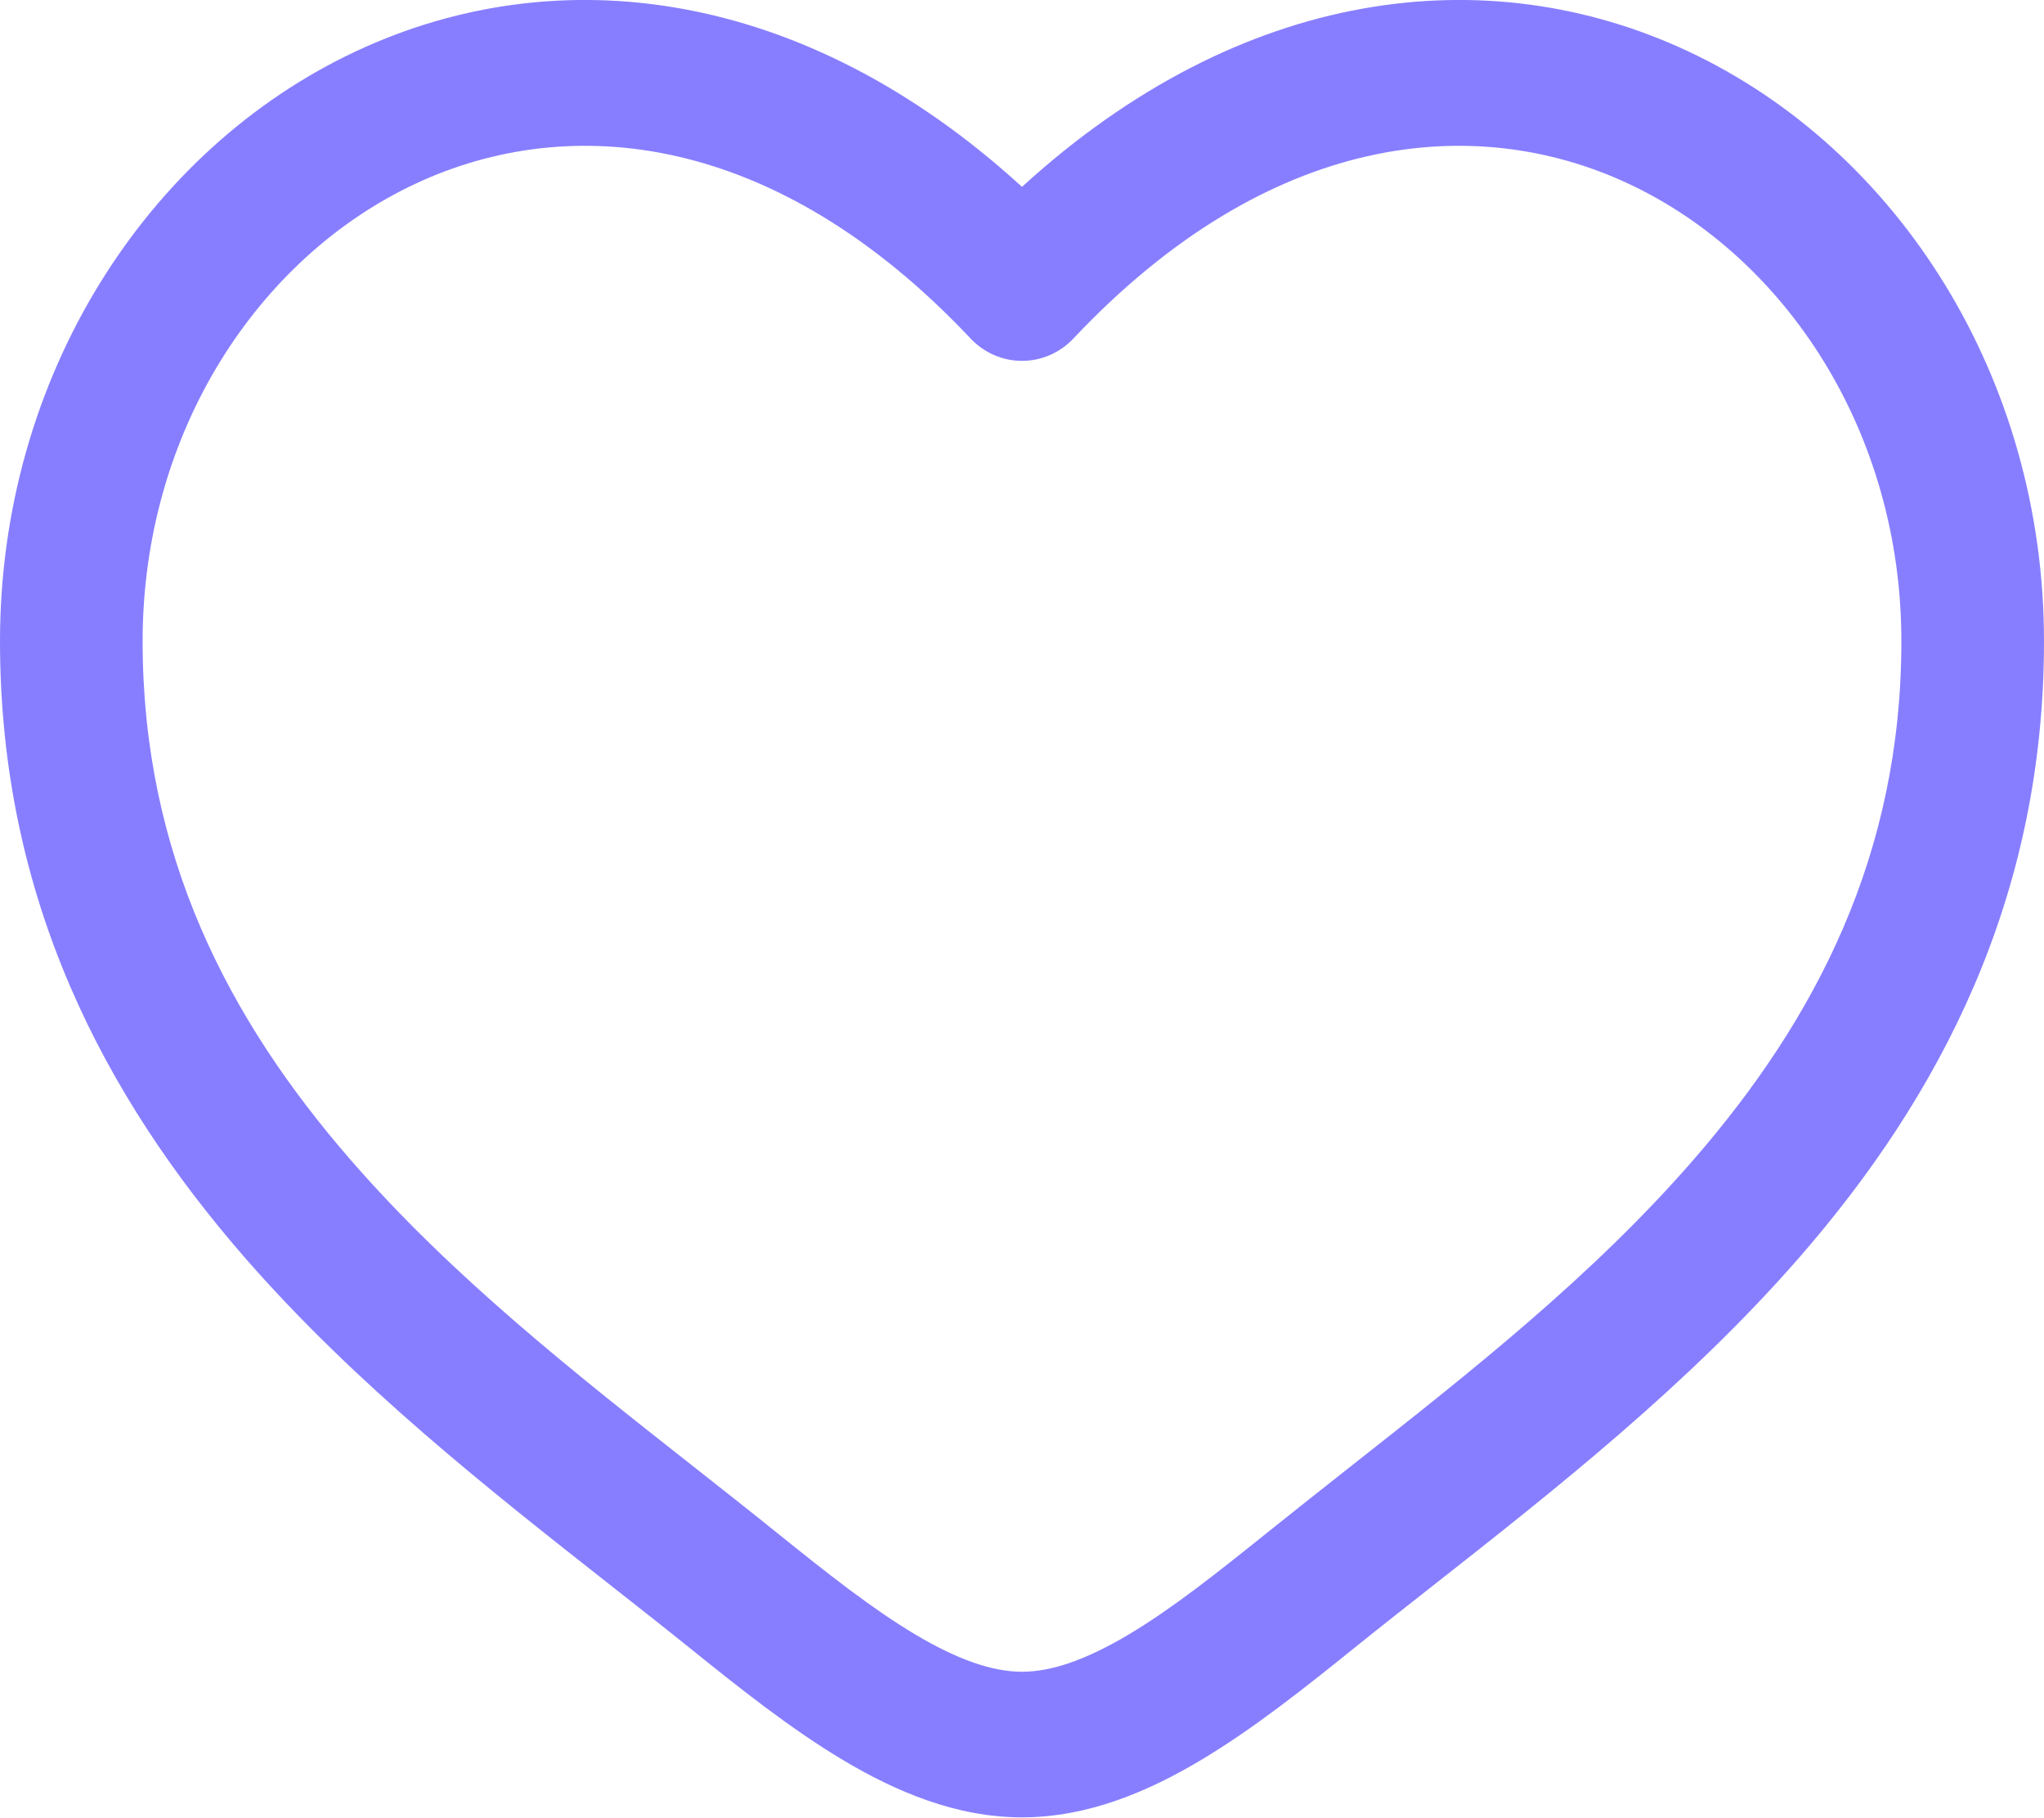
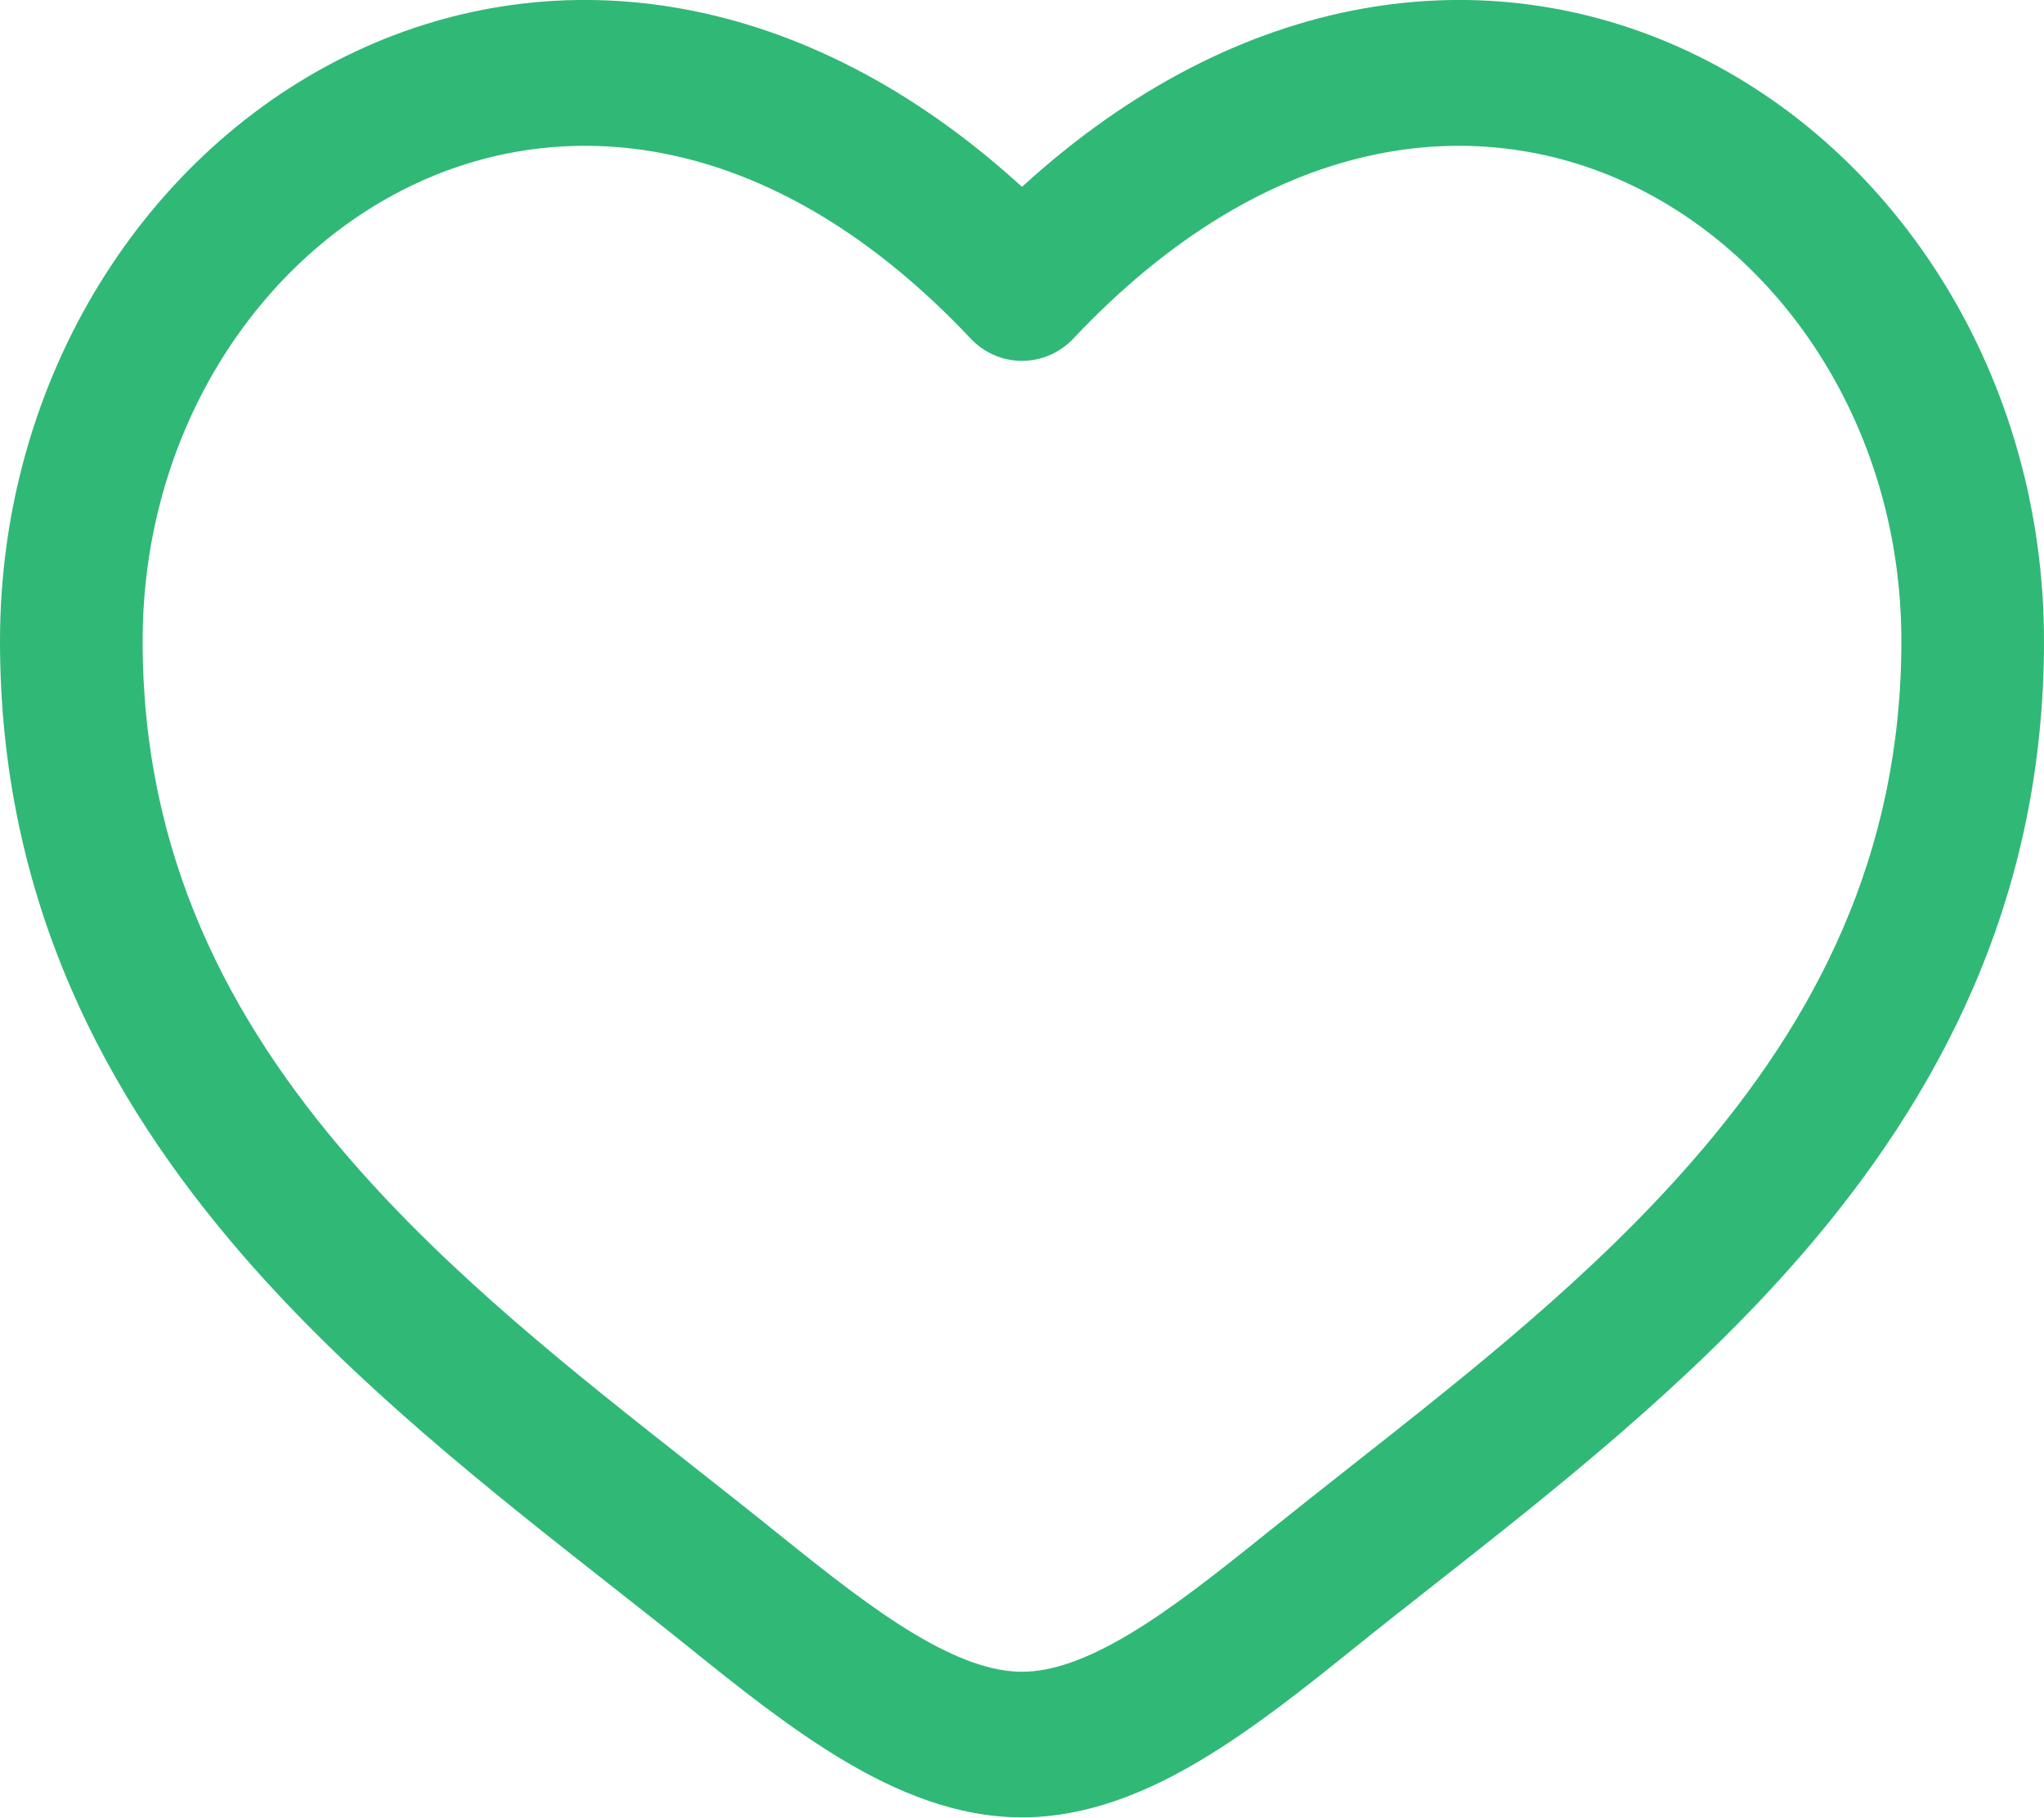
<svg xmlns="http://www.w3.org/2000/svg" width="18" height="16" viewBox="0 0 18 16" fill="none">
-   <path fill-rule="evenodd" clip-rule="evenodd" d="M3.662 1.616C2.273 2.264 1.256 3.806 1.256 5.645C1.256 7.523 2.009 8.971 3.088 10.212C3.977 11.235 5.054 12.083 6.104 12.909C6.354 13.106 6.602 13.301 6.845 13.497C7.285 13.851 7.678 14.162 8.057 14.388C8.436 14.614 8.741 14.718 9 14.718C9.259 14.718 9.564 14.614 9.943 14.388C10.322 14.162 10.714 13.851 11.155 13.497C11.399 13.301 11.646 13.106 11.896 12.909C12.946 12.082 14.023 11.235 14.912 10.212C15.991 8.971 16.744 7.523 16.744 5.645C16.744 3.806 15.727 2.264 14.338 1.616C12.988 0.986 11.175 1.153 9.452 2.981C9.334 3.106 9.171 3.177 9 3.177C8.829 3.177 8.666 3.106 8.548 2.981C6.825 1.153 5.012 0.986 3.662 1.616ZM9 1.645C7.064 -0.123 4.897 -0.371 3.14 0.449C1.285 1.315 0 3.326 0 5.645C0 7.923 0.93 9.662 2.149 11.064C3.125 12.186 4.32 13.126 5.376 13.956C5.615 14.144 5.847 14.326 6.068 14.504C6.496 14.849 6.957 15.217 7.423 15.495C7.89 15.774 8.422 16 9 16C9.578 16 10.11 15.774 10.577 15.495C11.043 15.217 11.504 14.849 11.932 14.504C12.153 14.326 12.385 14.144 12.624 13.956C13.68 13.126 14.875 12.186 15.851 11.064C17.07 9.662 18 7.923 18 5.645C18 3.326 16.715 1.315 14.86 0.449C13.103 -0.371 10.936 -0.123 9 1.645Z" fill="#877EFF" />
+   <path fill-rule="evenodd" clip-rule="evenodd" d="M3.662 1.616C2.273 2.264 1.256 3.806 1.256 5.645C1.256 7.523 2.009 8.971 3.088 10.212C3.977 11.235 5.054 12.083 6.104 12.909C6.354 13.106 6.602 13.301 6.845 13.497C7.285 13.851 7.678 14.162 8.057 14.388C8.436 14.614 8.741 14.718 9 14.718C9.259 14.718 9.564 14.614 9.943 14.388C10.322 14.162 10.714 13.851 11.155 13.497C11.399 13.301 11.646 13.106 11.896 12.909C12.946 12.082 14.023 11.235 14.912 10.212C15.991 8.971 16.744 7.523 16.744 5.645C16.744 3.806 15.727 2.264 14.338 1.616C12.988 0.986 11.175 1.153 9.452 2.981C9.334 3.106 9.171 3.177 9 3.177C8.829 3.177 8.666 3.106 8.548 2.981C6.825 1.153 5.012 0.986 3.662 1.616ZM9 1.645C7.064 -0.123 4.897 -0.371 3.14 0.449C1.285 1.315 0 3.326 0 5.645C0 7.923 0.93 9.662 2.149 11.064C3.125 12.186 4.32 13.126 5.376 13.956C5.615 14.144 5.847 14.326 6.068 14.504C6.496 14.849 6.957 15.217 7.423 15.495C7.89 15.774 8.422 16 9 16C9.578 16 10.11 15.774 10.577 15.495C11.043 15.217 11.504 14.849 11.932 14.504C12.153 14.326 12.385 14.144 12.624 13.956C13.68 13.126 14.875 12.186 15.851 11.064C17.07 9.662 18 7.923 18 5.645C18 3.326 16.715 1.315 14.86 0.449C13.103 -0.371 10.936 -0.123 9 1.645Z" fill="#30b877" />
</svg>
